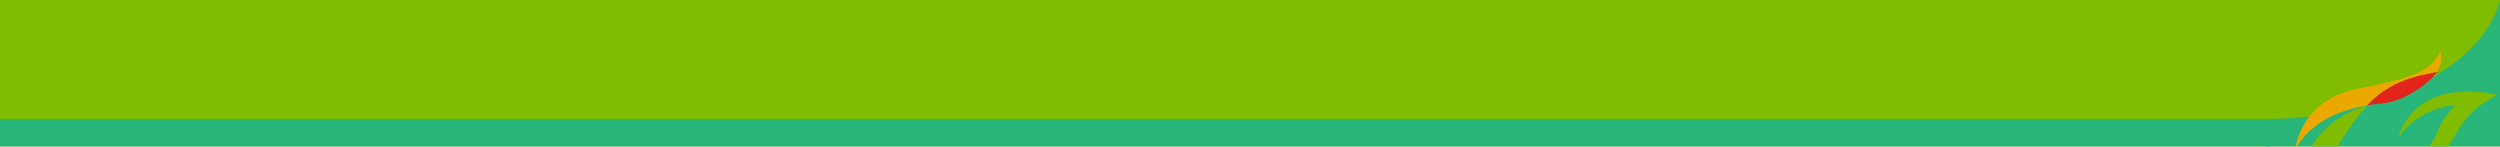
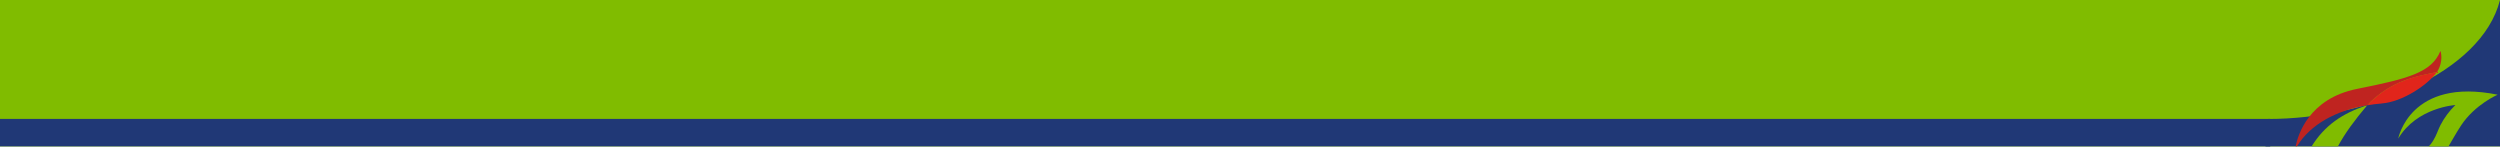
<svg xmlns="http://www.w3.org/2000/svg" viewBox="0 0 1365.99 80">
  <defs>
-     <style>.cls-1{fill:#80bc00;}.cls-2{fill:#28b67a;}.cls-3{fill:#eba900;}.cls-4{fill:#e1251b;}</style>
+     <style>.cls-1{fill:#80bc00;}.cls-2{fill:#203876;}.cls-3{fill:#BF2420;}.cls-4{fill:#e1251b;}</style>
  </defs>
  <g id="Capa_2" data-name="Capa 2">
    <g id="Cabecera">
      <rect class="cls-1" width="1365.99" height="80" />
      <path class="cls-2" d="M1237.8,80c6.51-11.81-18.24-15,1.77-15C1292.92,65,1355.8,40.26,1366,0c0,11.41,0,80,0,80s-106.72,0-128.19,0" />
      <path class="cls-1" d="M1293.45,57.5c-7,8.32-12.14,15.23-16,22.45-5.85.07-7.67.07-14.38,0,7.08-11.36,16.85-18.16,30.42-22.45" />
      <path class="cls-3" d="M1293.45,57.5c-16.83,2.81-31,10.35-38.4,22.45h-.72c1.19-6,7.07-26.11,33.63-31.4,28.31-5.64,40.68-9,45.49-20.71,0,0,2,5.34-1.88,11.53-4.87,1.1-12.81,2.32-20.4,5.65a53.87,53.87,0,0,0-17.72,12.48" />
      <path class="cls-1" d="M1327.06,80a17.46,17.46,0,0,0,2.32-3c2-3.19,2.77-6.15,4.06-8.61a43.25,43.25,0,0,1,8.16-11s-21,1.25-31.23,18.35c0,0,6.36-33.68,54.34-24,0,0-12.42,5.33-20,16.83-3.08,4.7-5,8.38-6.74,11.22l-.11.19c-4.7,0-7.64,0-10.84,0" />
      <path class="cls-4" d="M1301.32,56.55c-2.66.2-5.3.52-7.87,1A52.56,52.56,0,0,1,1311.17,45c8.68-3.71,15.53-4.55,20.4-5.65-5.14,7.13-18.91,16.34-30.25,17.18" />
      <rect class="cls-2" y="64.97" width="1240.46" height="15.03" />
    </g>
  </g>
</svg>
